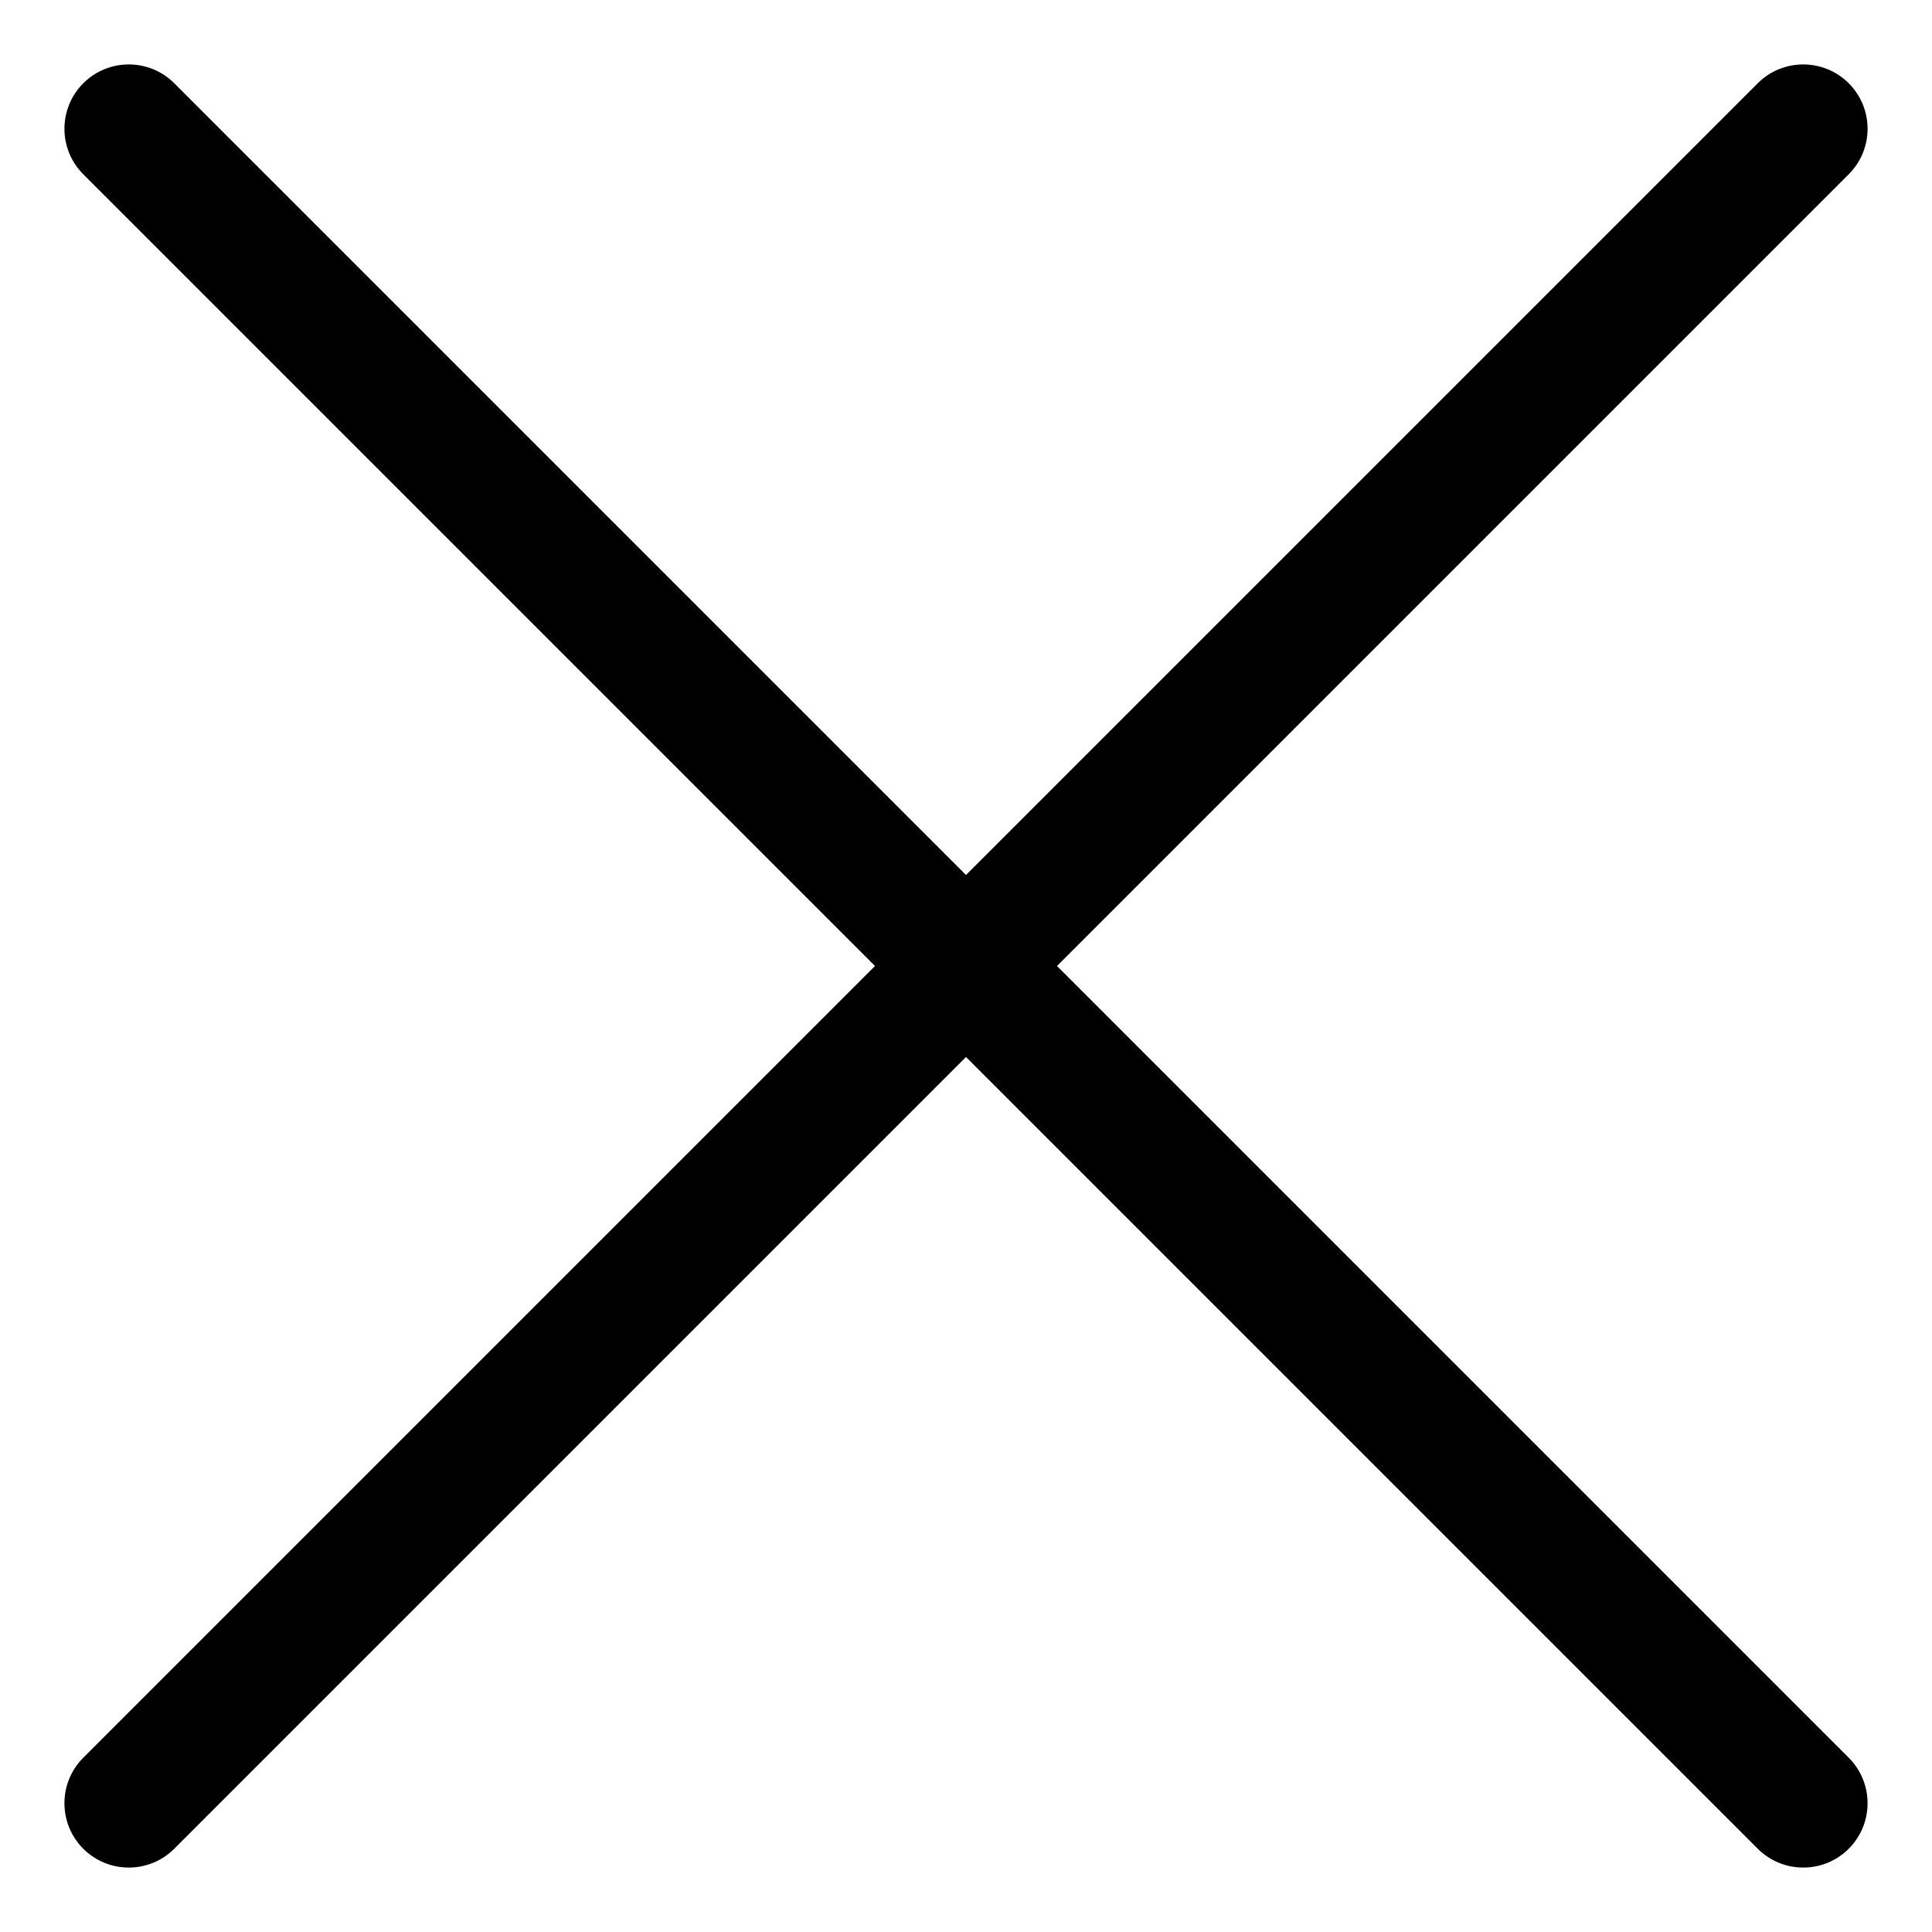
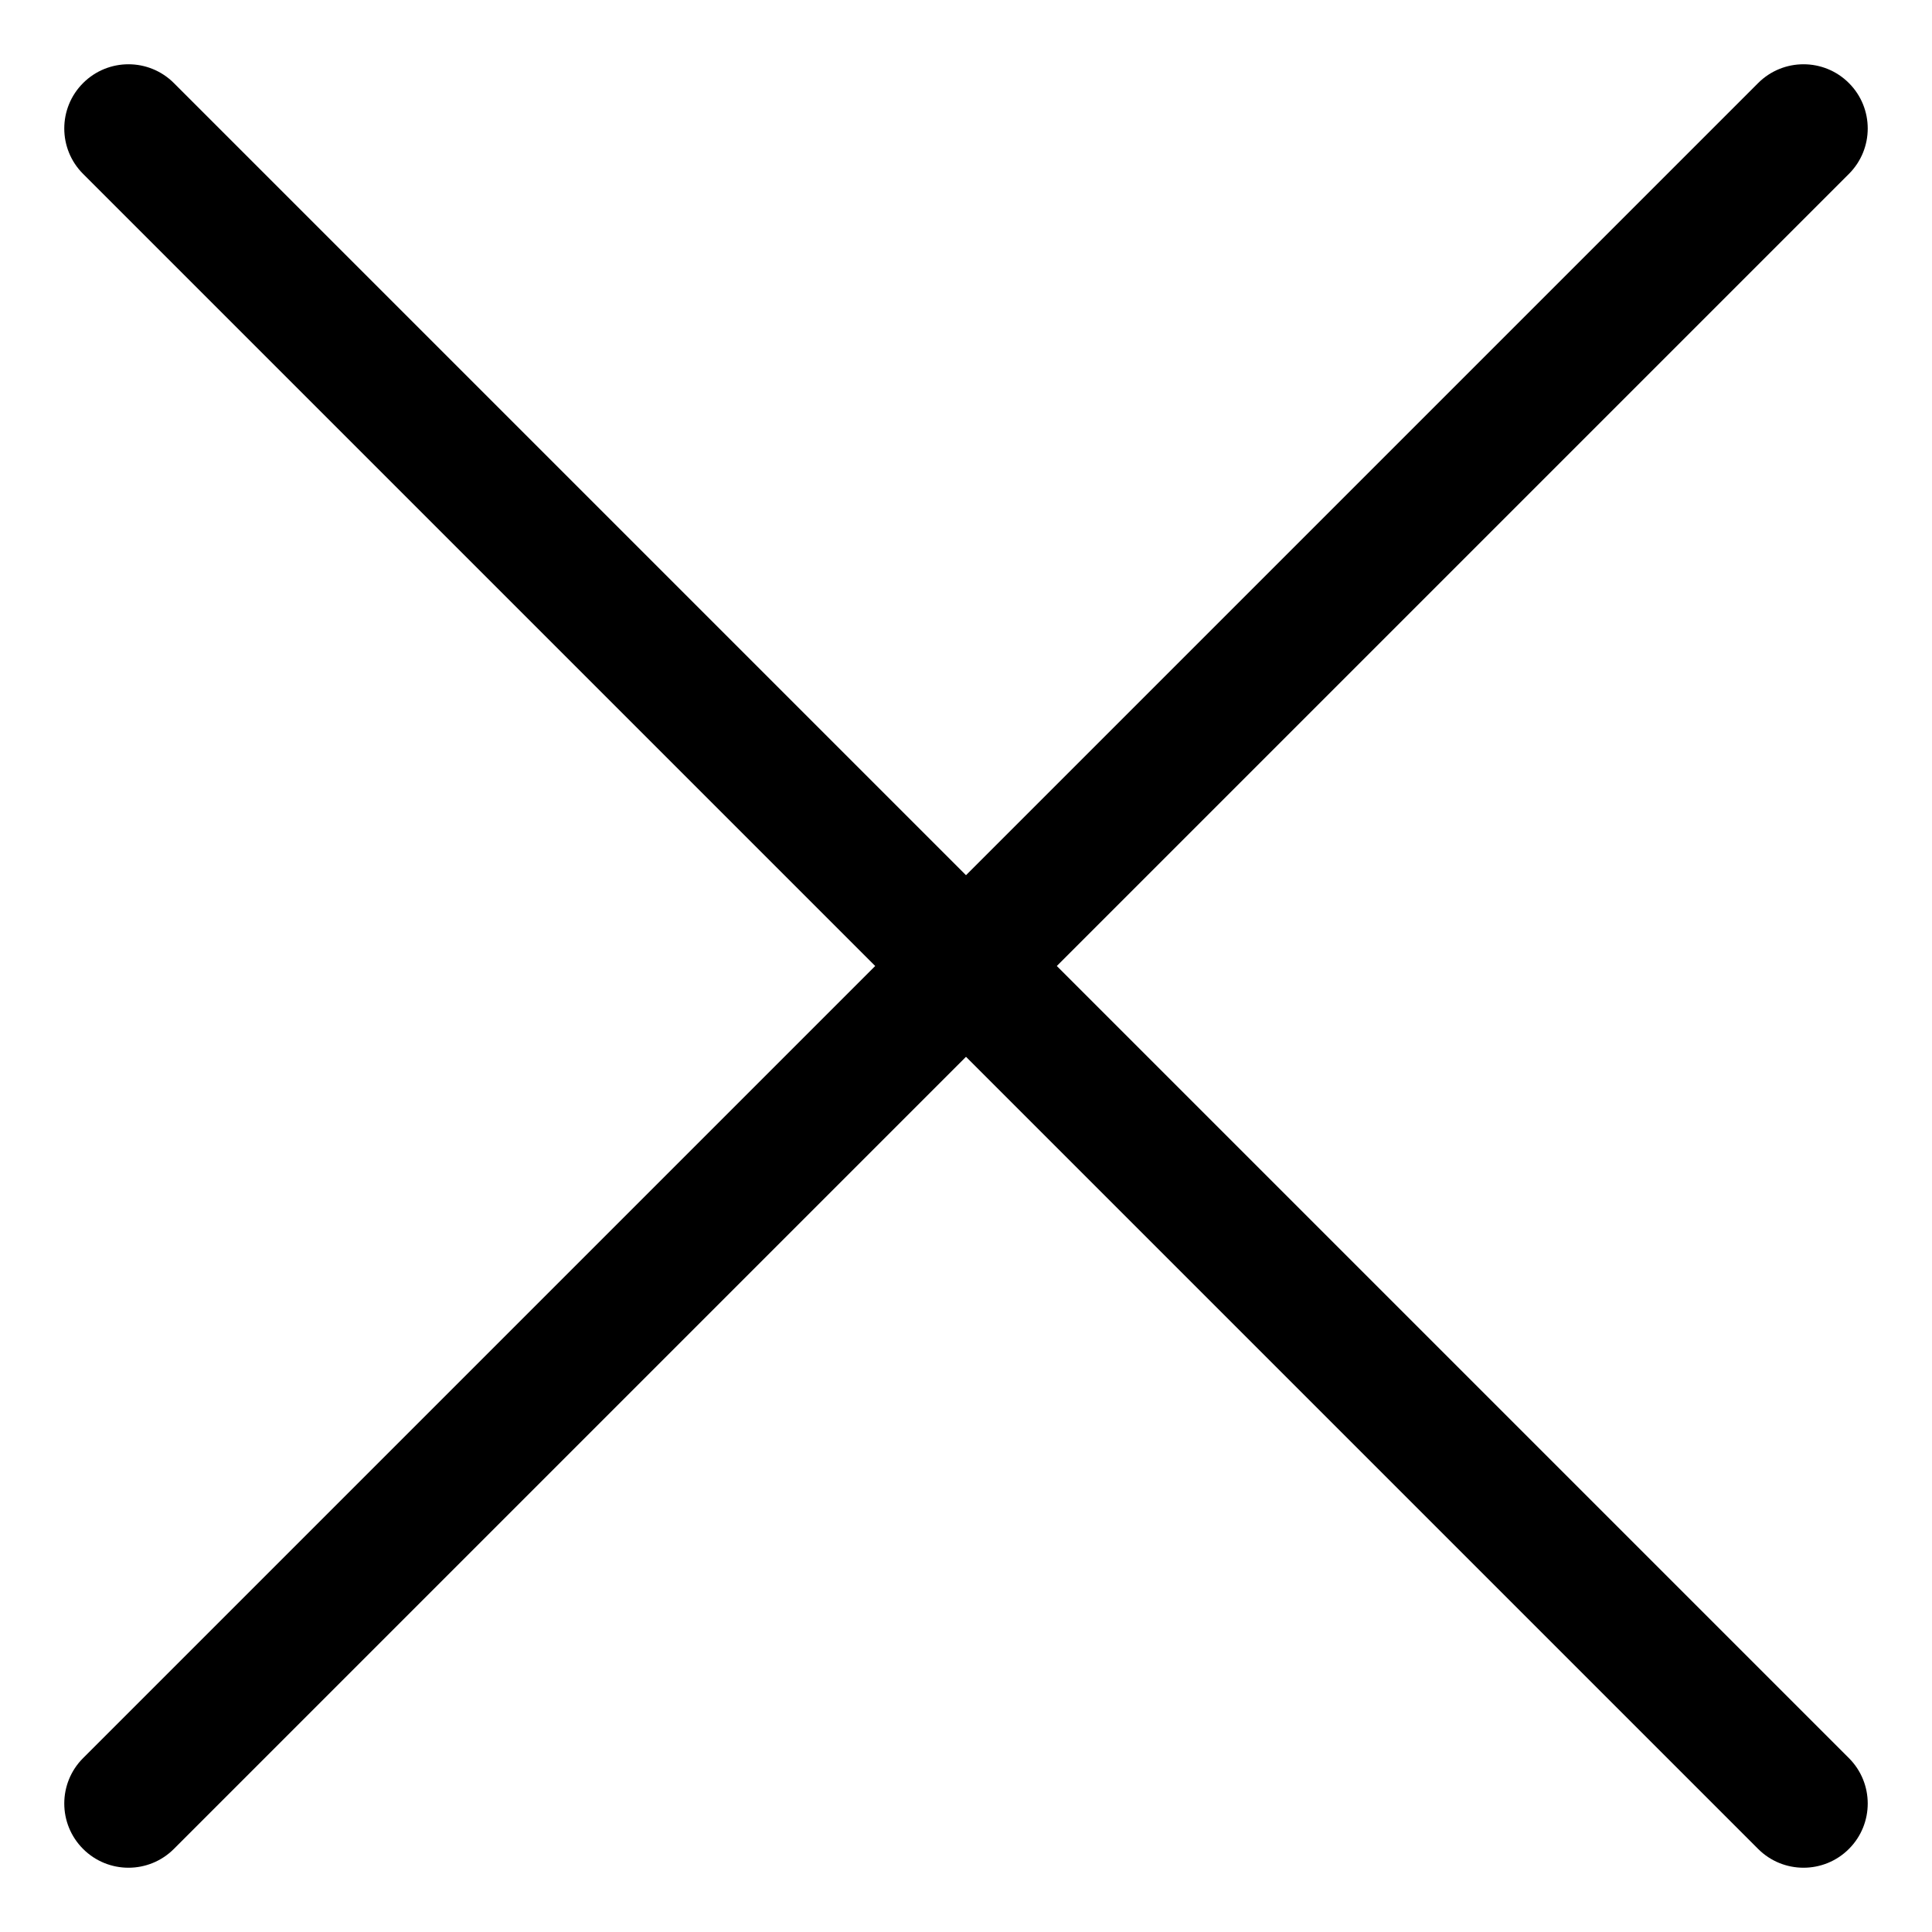
- <svg xmlns="http://www.w3.org/2000/svg" width="10px" height="10px" viewBox="0 0 10 10" version="1.1">
-   <defs />
-   <g id="Icons-16" stroke="none" stroke-width="1" fill="none" fill-rule="evenodd">
-     <g id="icons-16/cross/icon-cross-16-midgrey" transform="translate(-3, -3)" fill="#000000" fill-rule="nonzero">
-       <path d="M8,8.471 L3.902,12.569 C3.772,12.699 3.561,12.699 3.431,12.569 C3.301,12.439 3.301,12.228 3.431,12.098 L7.529,8 L3.431,3.902 C3.301,3.772 3.301,3.561 3.431,3.431 C3.561,3.301 3.772,3.301 3.902,3.431 L8,7.529 L12.098,3.431 C12.228,3.301 12.439,3.301 12.569,3.431 C12.699,3.561 12.699,3.772 12.569,3.902 L8.471,8 L12.569,12.098 C12.699,12.228 12.699,12.439 12.569,12.569 C12.439,12.699 12.228,12.699 12.098,12.569 L8,8.471 Z" id="icon-cross" />
-     </g>
-   </g>
+ <svg xmlns="http://www.w3.org/2000/svg" width="10" height="10" viewBox="0 0 10 10">
+   <path d="M5 5.47L.9 9.57a.33.33 0 1 1-.47-.47L4.53 5 .43.9A.33.33 0 1 1 .9.43L5 4.53 9.1.43a.33.33 0 1 1 .47.47L5.47 5l4.1 4.1a.33.33 0 1 1-.47.47L5 5.47z" fill="#000" fill-rule="nonzero" />
</svg>
